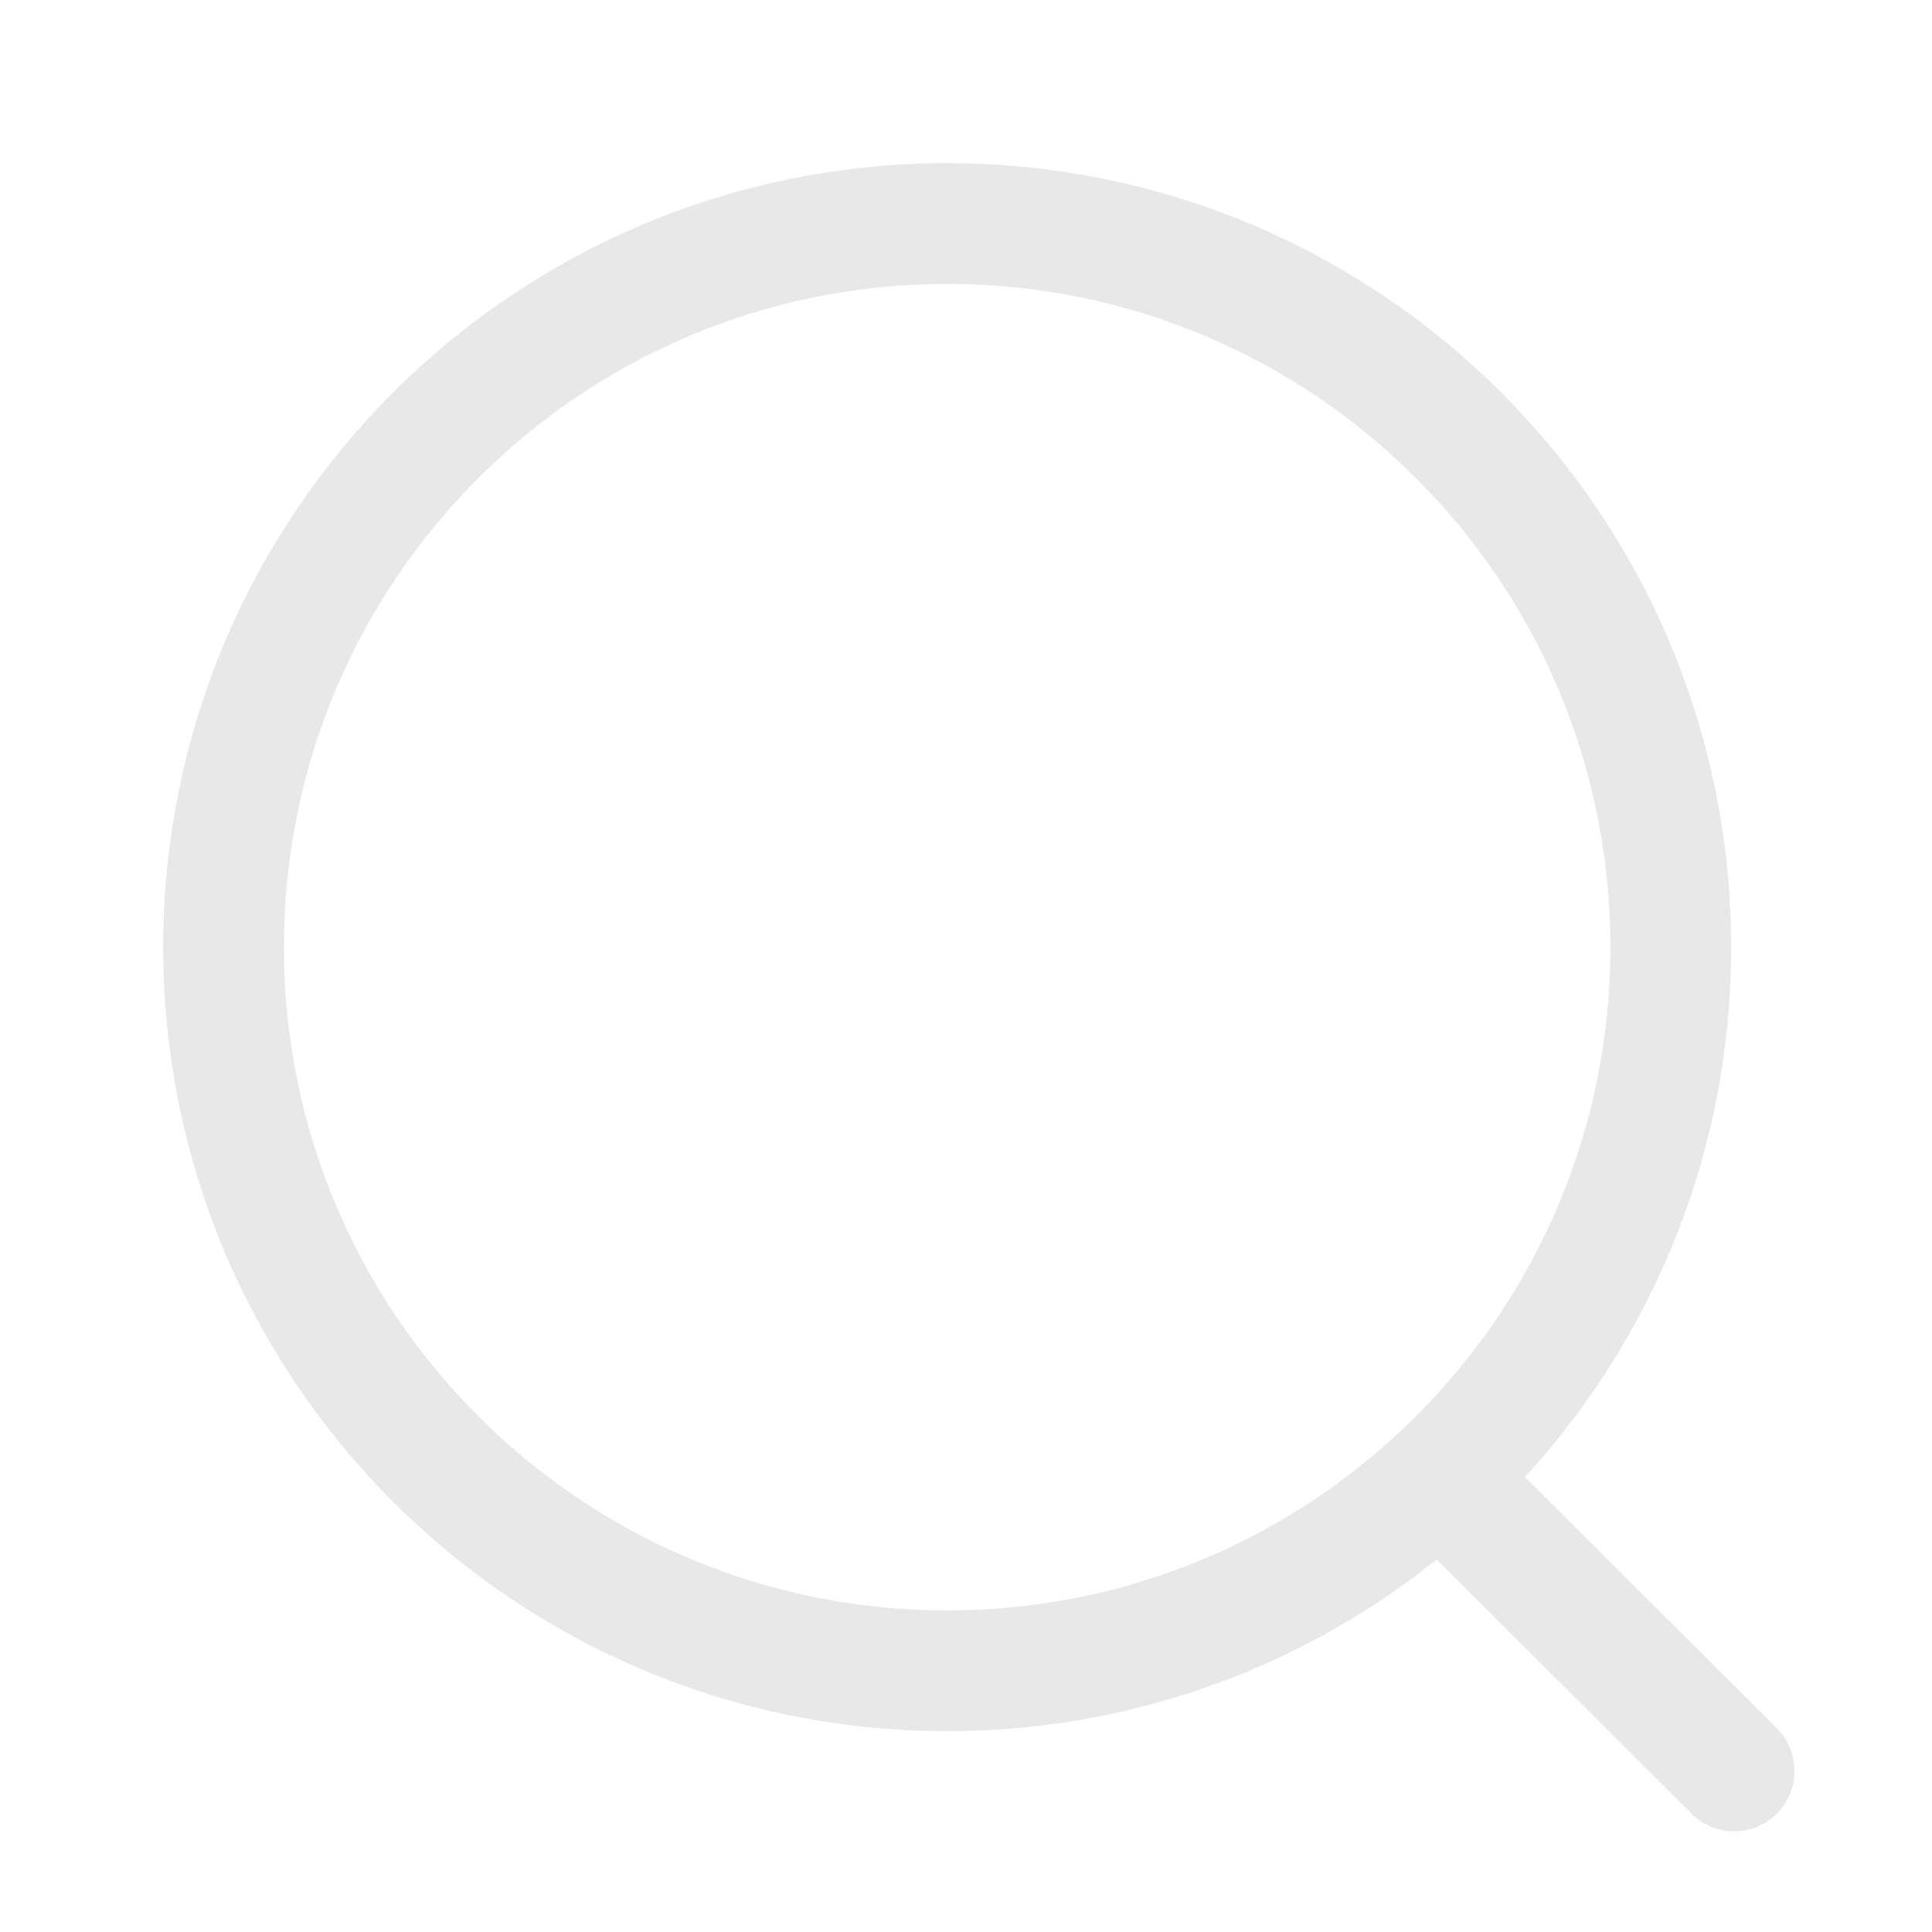
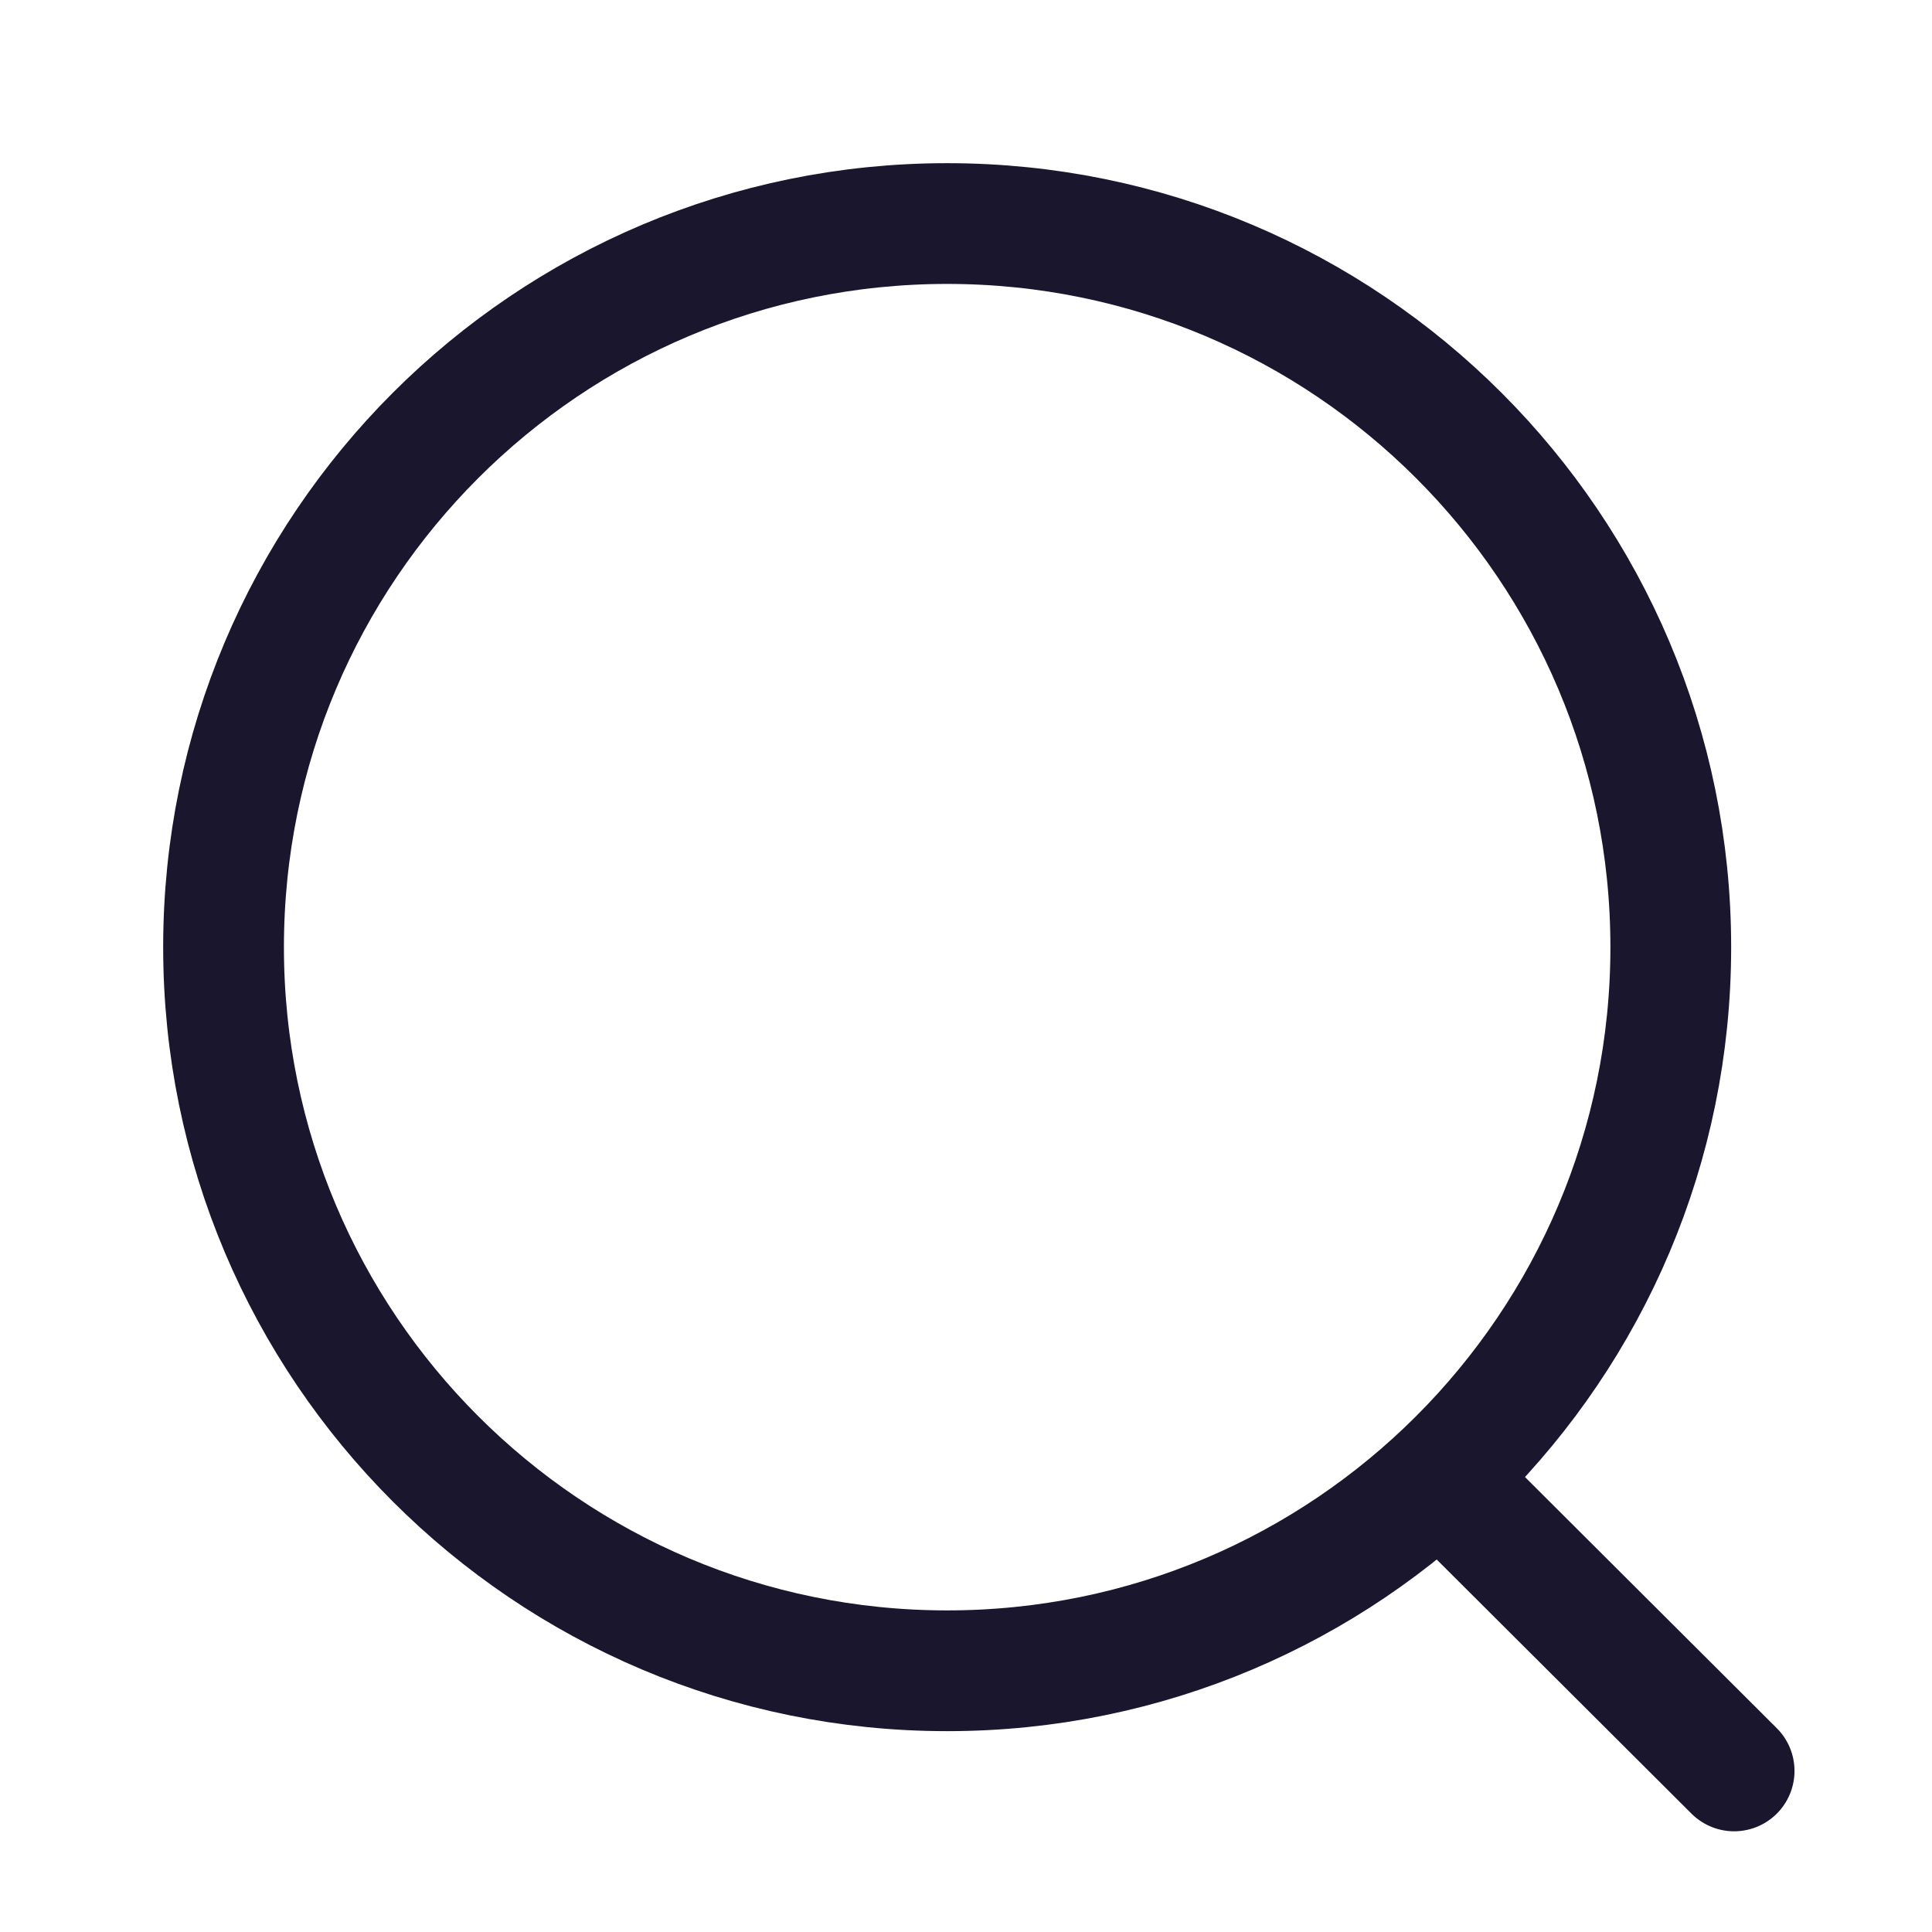
<svg xmlns="http://www.w3.org/2000/svg" width="24" height="24" viewBox="0 0 24 24" fill="none">
-   <circle cx="11.766" cy="11.766" r="8.989" stroke="#e8e8e8" stroke-width="1.5" stroke-linecap="round" stroke-linejoin="round" />
-   <path d="M18.018 18.484L21.542 21.999" stroke="#e8e8e8" stroke-width="1.5" stroke-linecap="round" stroke-linejoin="round" />
+   <circle cx="11.766" cy="11.766" r="8.989" stroke="#1a162e" stroke-width="1.5" stroke-linecap="round" stroke-linejoin="round" />
+   <path d="M18.018 18.484L21.542 21.999" stroke="#1a162e" stroke-width="1.5" stroke-linecap="round" stroke-linejoin="round" />
</svg>
